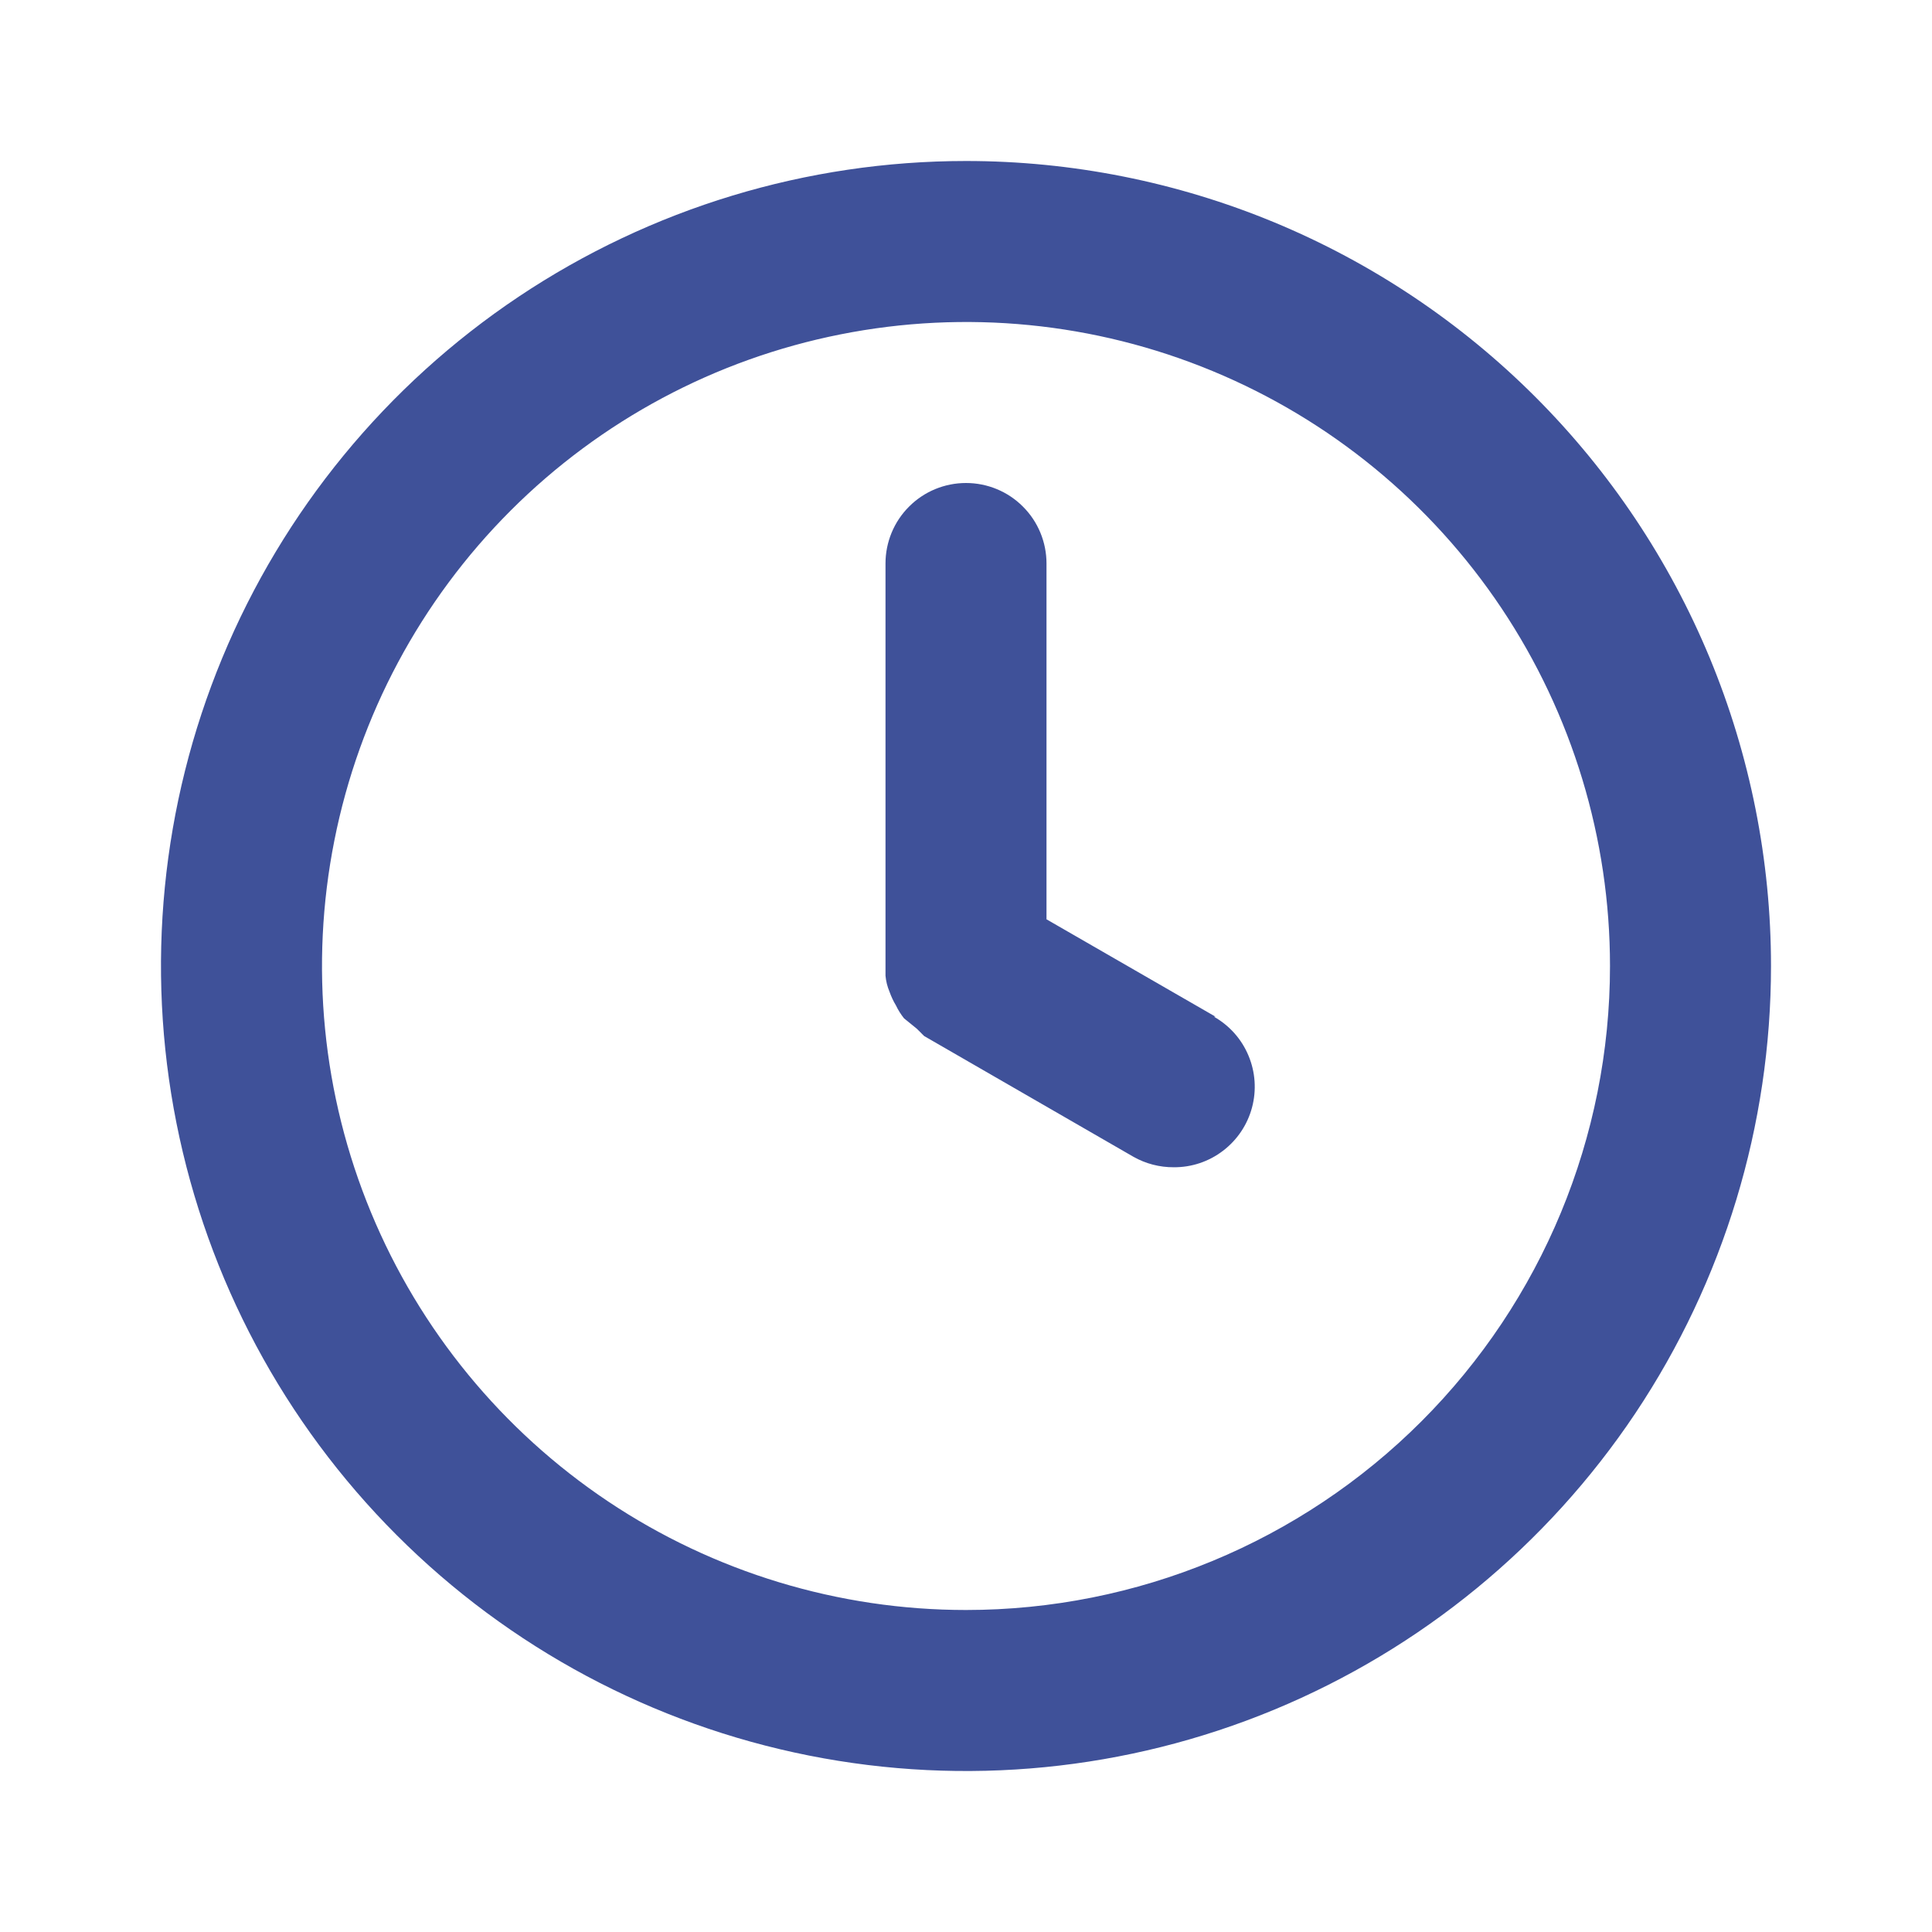
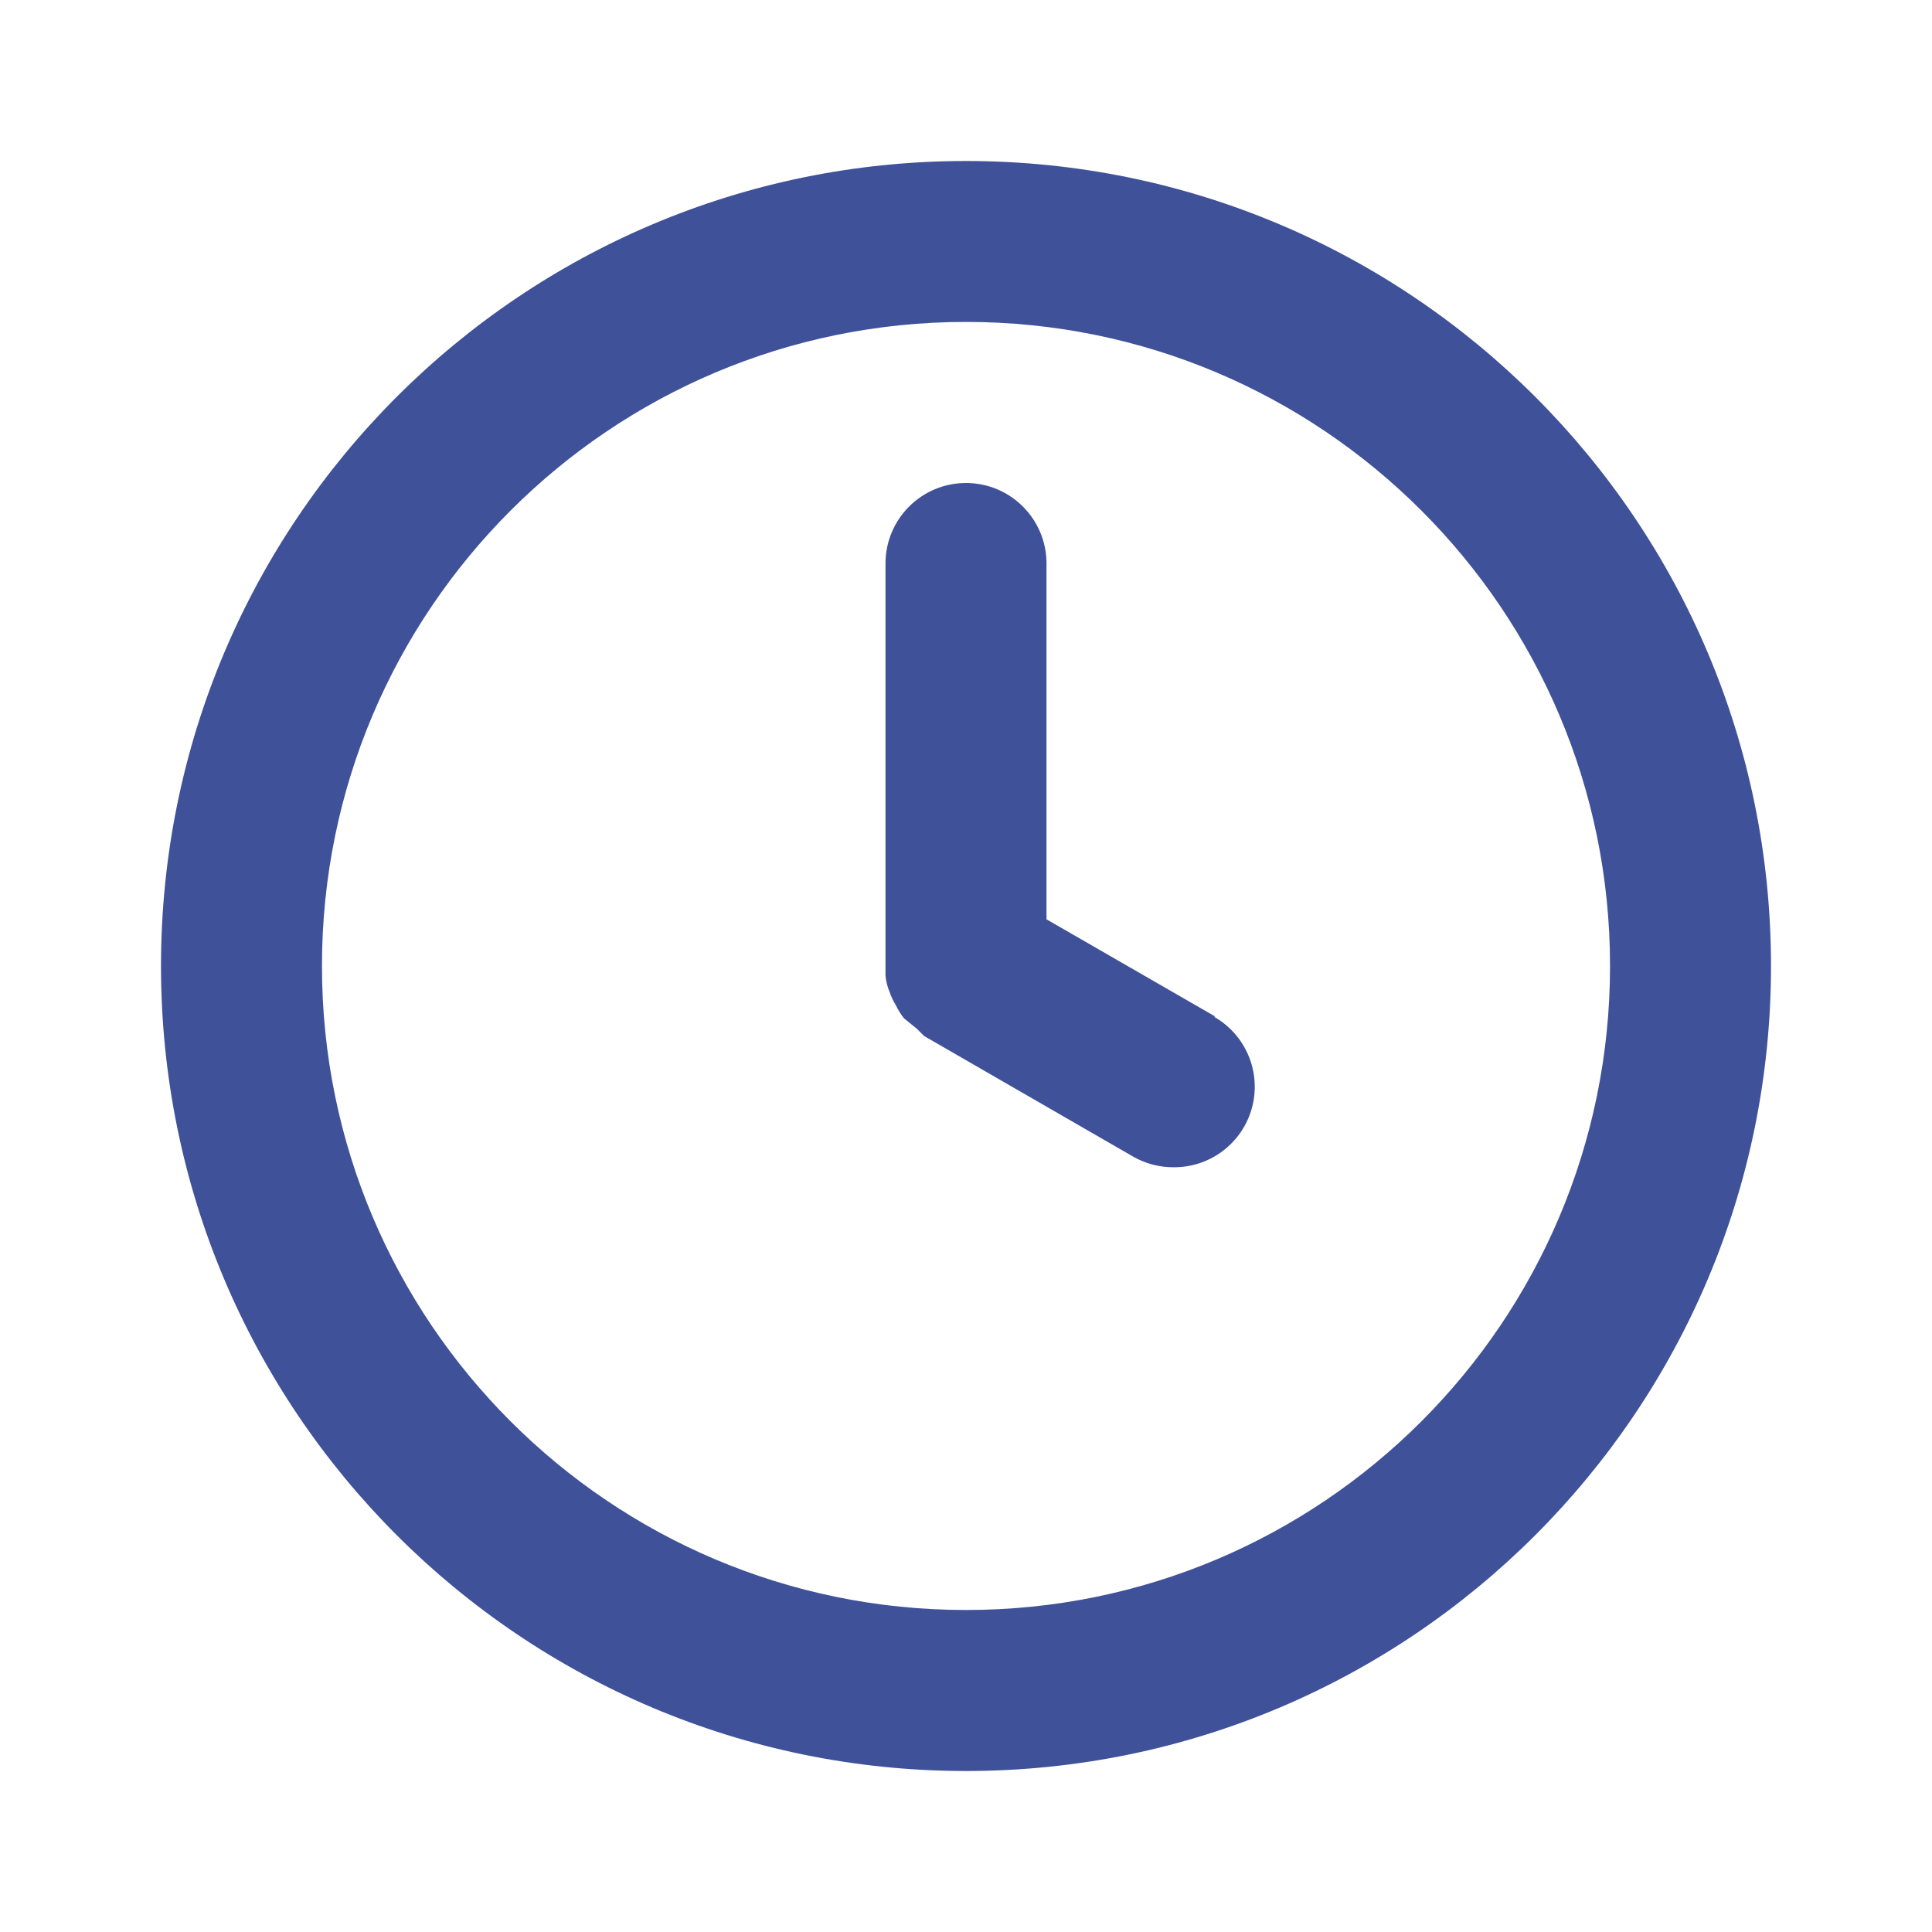
- <svg xmlns="http://www.w3.org/2000/svg" width="24" height="24" viewBox="0 0 24 24" fill="none">
-   <path d="M12 2C10.022 2 8.089 2.586 6.444 3.685C4.8 4.784 3.518 6.346 2.761 8.173C2.004 10 1.806 12.011 2.192 13.951C2.578 15.891 3.53 17.672 4.929 19.071C6.327 20.47 8.109 21.422 10.049 21.808C11.989 22.194 14 21.996 15.827 21.239C17.654 20.482 19.216 19.2 20.315 17.556C21.413 15.911 22 13.978 22 12C22 10.687 21.741 9.386 21.239 8.173C20.736 6.96 20 5.858 19.071 4.929C18.142 4 17.04 3.264 15.827 2.761C14.614 2.259 13.313 2 12 2ZM12 20C10.418 20 8.871 19.531 7.555 18.652C6.24 17.773 5.214 16.523 4.609 15.062C4.003 13.6 3.845 11.991 4.154 10.439C4.462 8.887 5.224 7.462 6.343 6.343C7.462 5.224 8.887 4.462 10.439 4.154C11.991 3.845 13.6 4.003 15.062 4.609C16.523 5.214 17.773 6.24 18.652 7.555C19.531 8.871 20 10.418 20 12C20 14.122 19.157 16.157 17.657 17.657C16.157 19.157 14.122 20 12 20ZM15.1 12.63L13 11.42V7C13 6.735 12.895 6.48 12.707 6.293C12.52 6.105 12.265 6 12 6C11.735 6 11.48 6.105 11.293 6.293C11.105 6.48 11 6.735 11 7V12C11 12 11 12.08 11 12.12C11.006 12.189 11.023 12.256 11.05 12.32C11.071 12.379 11.097 12.436 11.13 12.49C11.157 12.547 11.191 12.601 11.23 12.65L11.39 12.78L11.48 12.87L14.08 14.37C14.232 14.456 14.405 14.501 14.58 14.5C14.801 14.502 15.017 14.43 15.193 14.295C15.369 14.161 15.496 13.972 15.553 13.758C15.61 13.544 15.595 13.318 15.509 13.113C15.424 12.909 15.273 12.739 15.08 12.63H15.1Z" fill="#3F5199" />
+ <svg xmlns="http://www.w3.org/2000/svg" width="24" height="24" fill="none">
+   <path d="M12 2a10 10 0 1 0 0 20 10 10 0 0 0 0-20Zm0 18a8 8 0 1 1 0-16.001A8 8 0 0 1 12 20Zm3.1-7.37L13 11.42V7a1 1 0 0 0-2 0v5.12a.65.65 0 0 0 .05.2c.02.06.047.116.08.17.027.057.06.11.1.16l.16.13.09.09 2.6 1.5a1 1 0 0 0 .5.13 1 1 0 0 0 .5-1.87h.02Z" fill="#3F5199" />
</svg>
